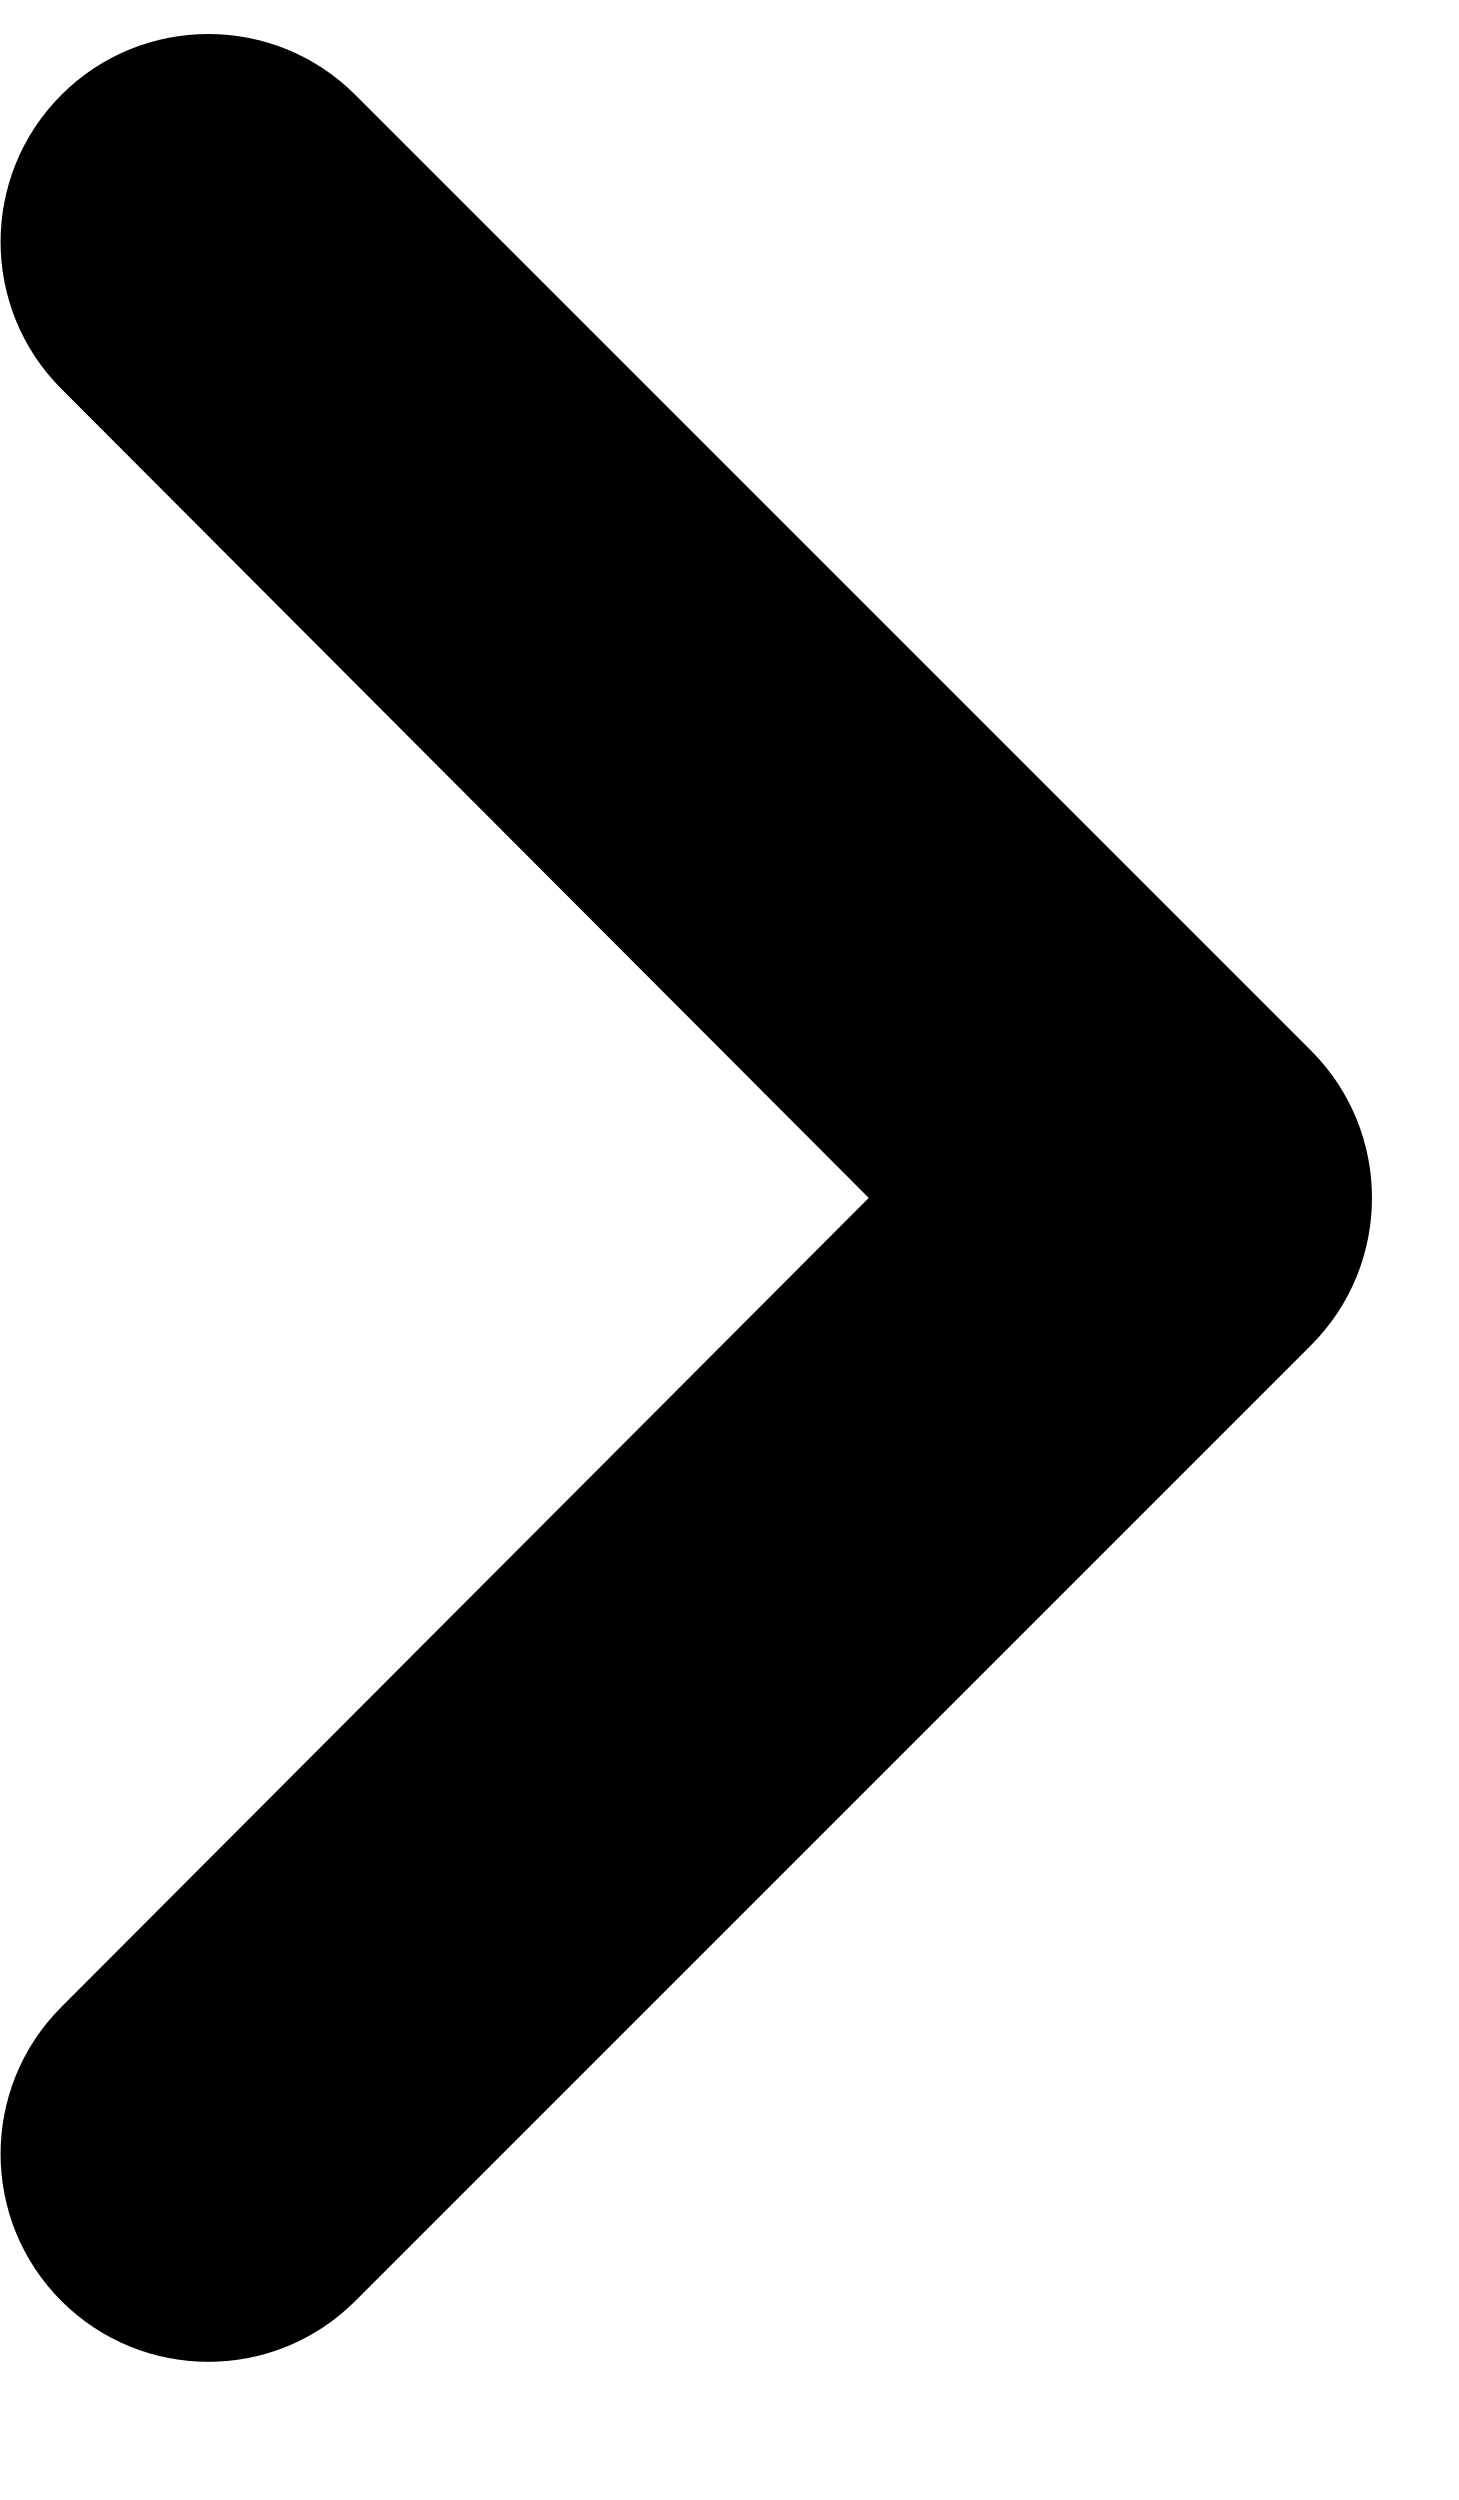
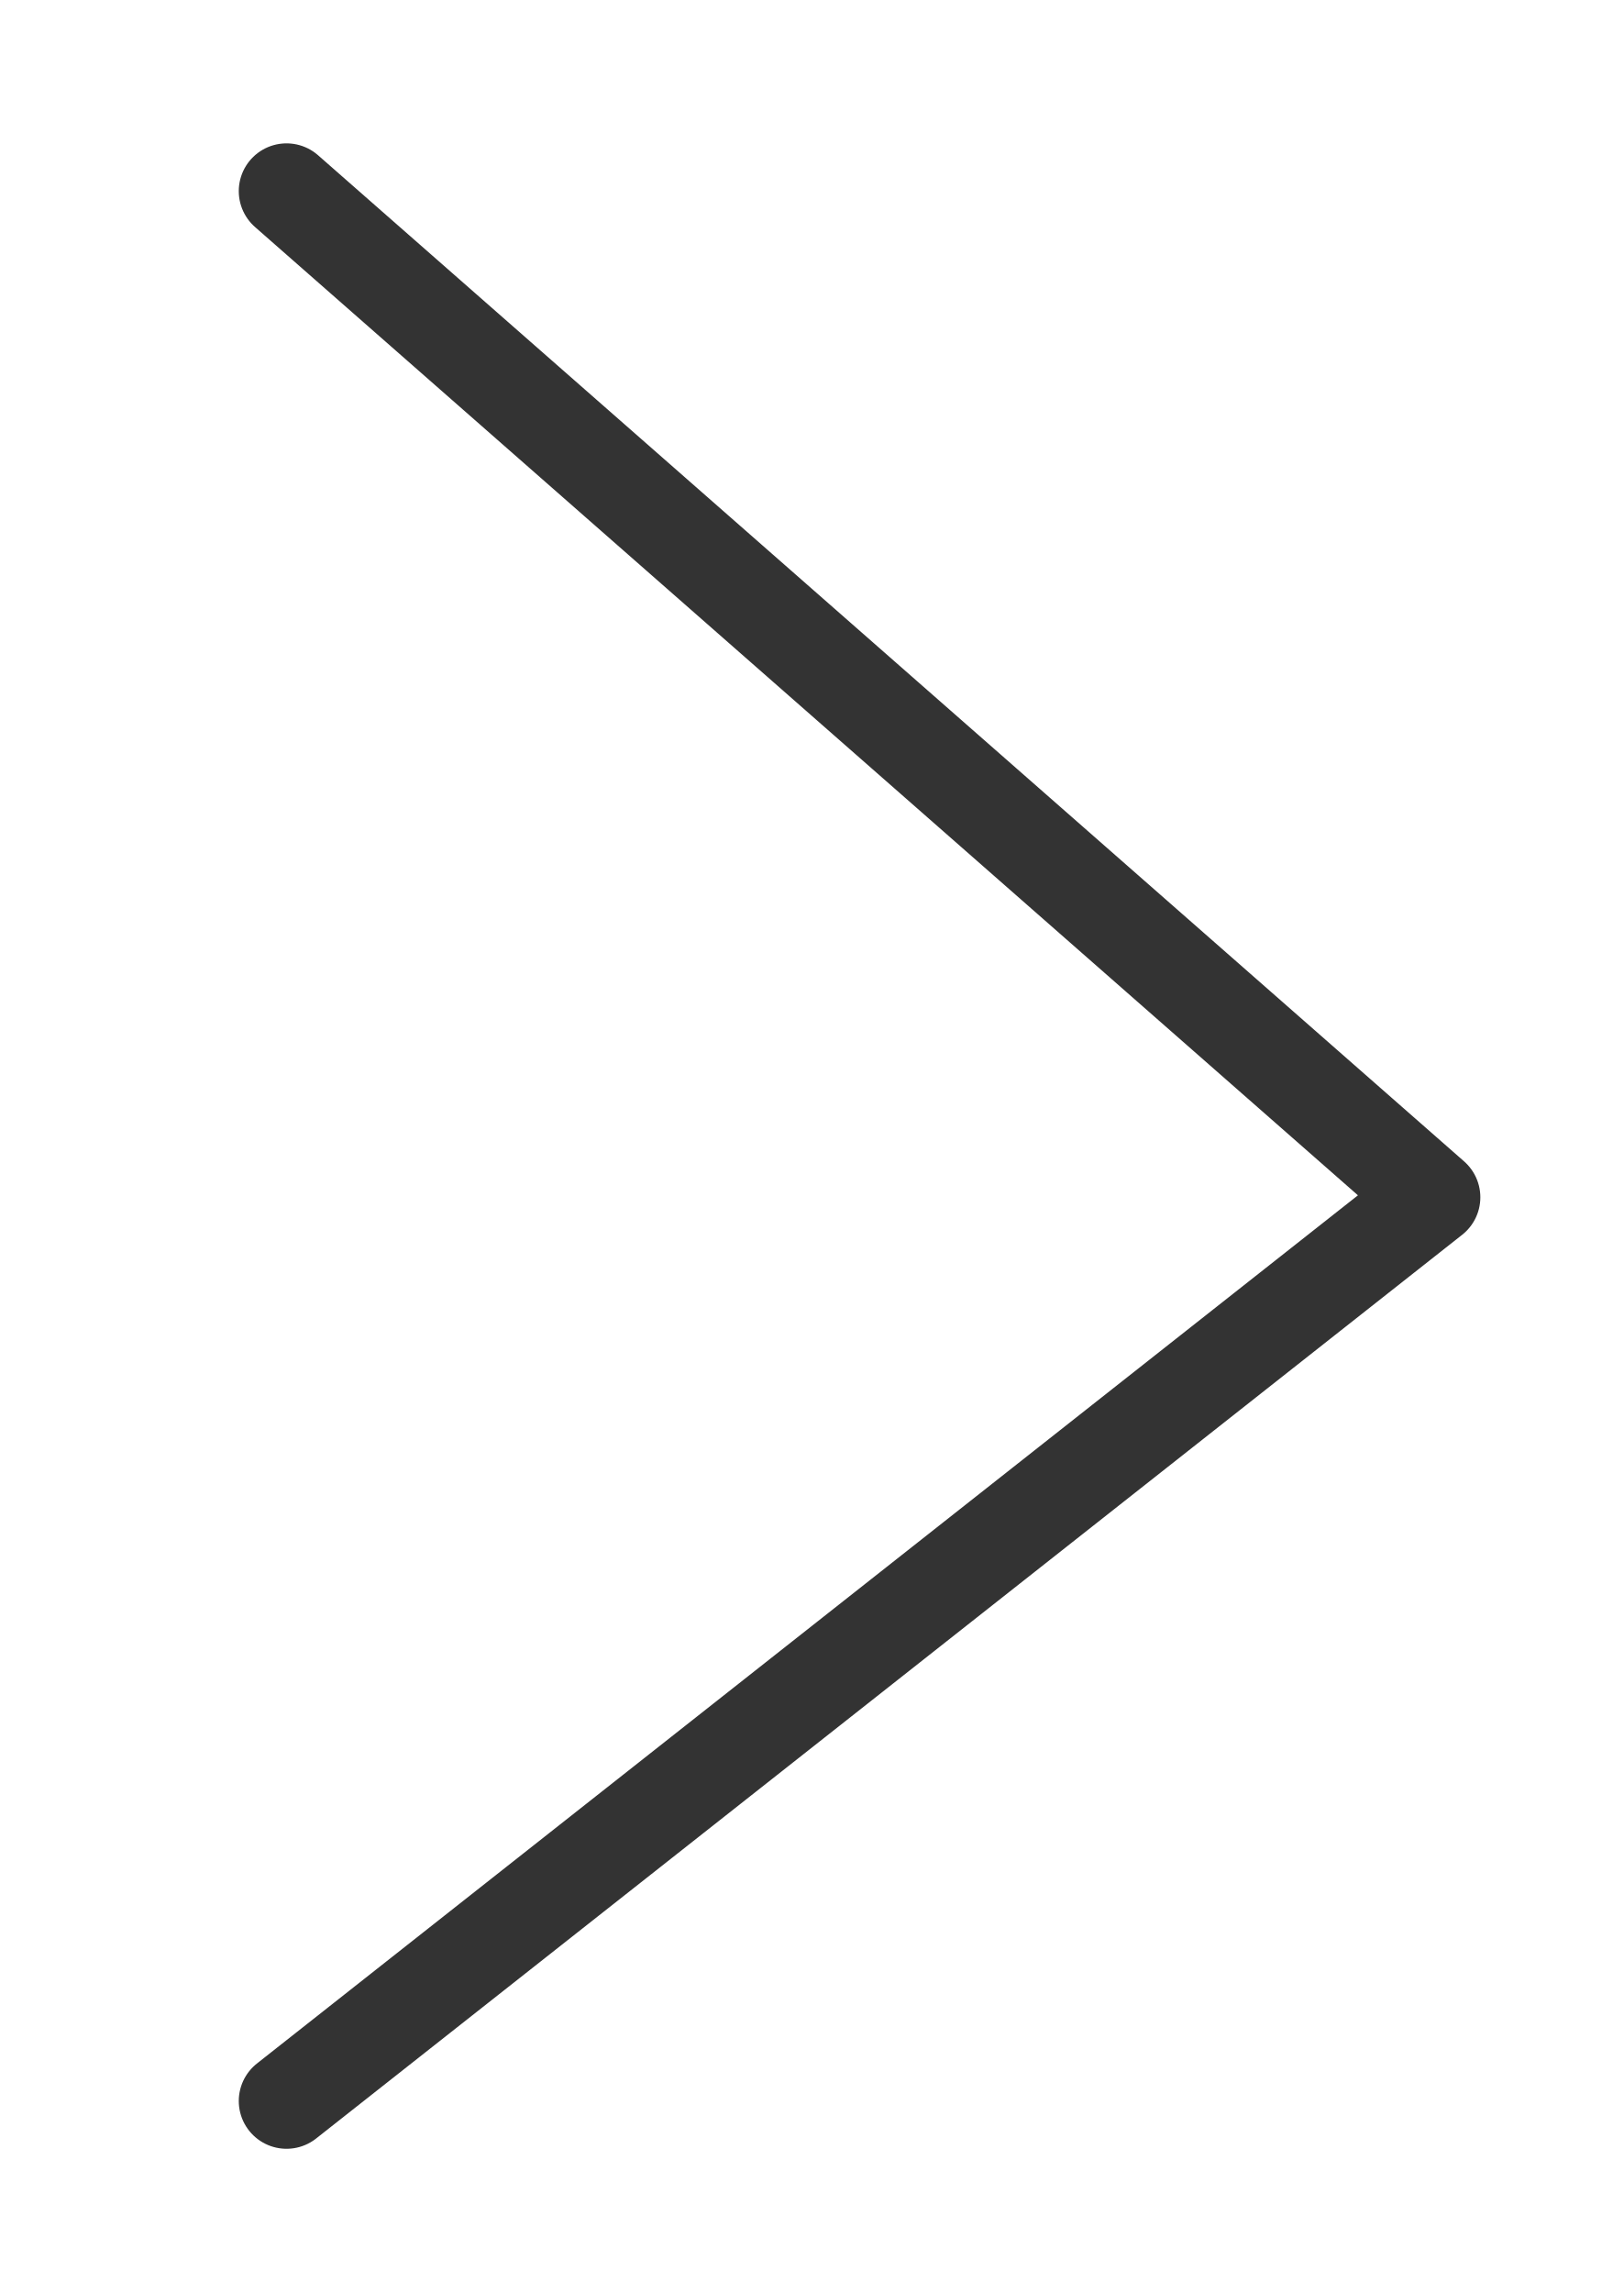
- <svg xmlns="http://www.w3.org/2000/svg" width="7px" height="12px" viewBox="0 0 7 12" version="1.1">
+ <svg xmlns="http://www.w3.org/2000/svg" width="17px" height="24px" viewBox="0 0 17 24" version="1.1">
  <defs />
-   <g id="Page-1" stroke="none" stroke-width="1" fill="none" fill-rule="evenodd">
-     <g id="ic_keyboard_arrow_right_black_24px" transform="translate(-9, -7)">
-       <path d="M9.294,16.634 L13.17,12.75 L9.294,8.866 L9.294,8.866 C8.905,8.476 8.906,7.844 9.295,7.455 L9.295,7.455 L9.295,7.455 C9.684,7.066 10.316,7.066 10.705,7.455 L15.293,12.043 L15.293,12.043 C15.683,12.433 15.683,13.067 15.293,13.457 L10.705,18.045 L10.705,18.045 C10.316,18.434 9.684,18.434 9.295,18.045 L9.295,18.045 L9.295,18.045 C8.906,17.656 8.905,17.024 9.294,16.634 Z" id="Shape" fill="#000000" fill-rule="nonzero" />
-       <polygon id="Shape" points="0 0.75 24 0.75 24 24.75 0 24.75" />
+   <g id="General" stroke="none" stroke-width="1" fill="none" fill-rule="evenodd" stroke-linecap="round" stroke-linejoin="round" stroke-opacity="0.8">
+     <g id="arrow_right" stroke="#000000">
+       <polyline id="Path-2" transform="translate(8.99884, 11.99524) rotate(-180) translate(-8.99884, -11.99524) " points="14.998 21.99 3 11.459 14.998 2" />
    </g>
  </g>
</svg>
